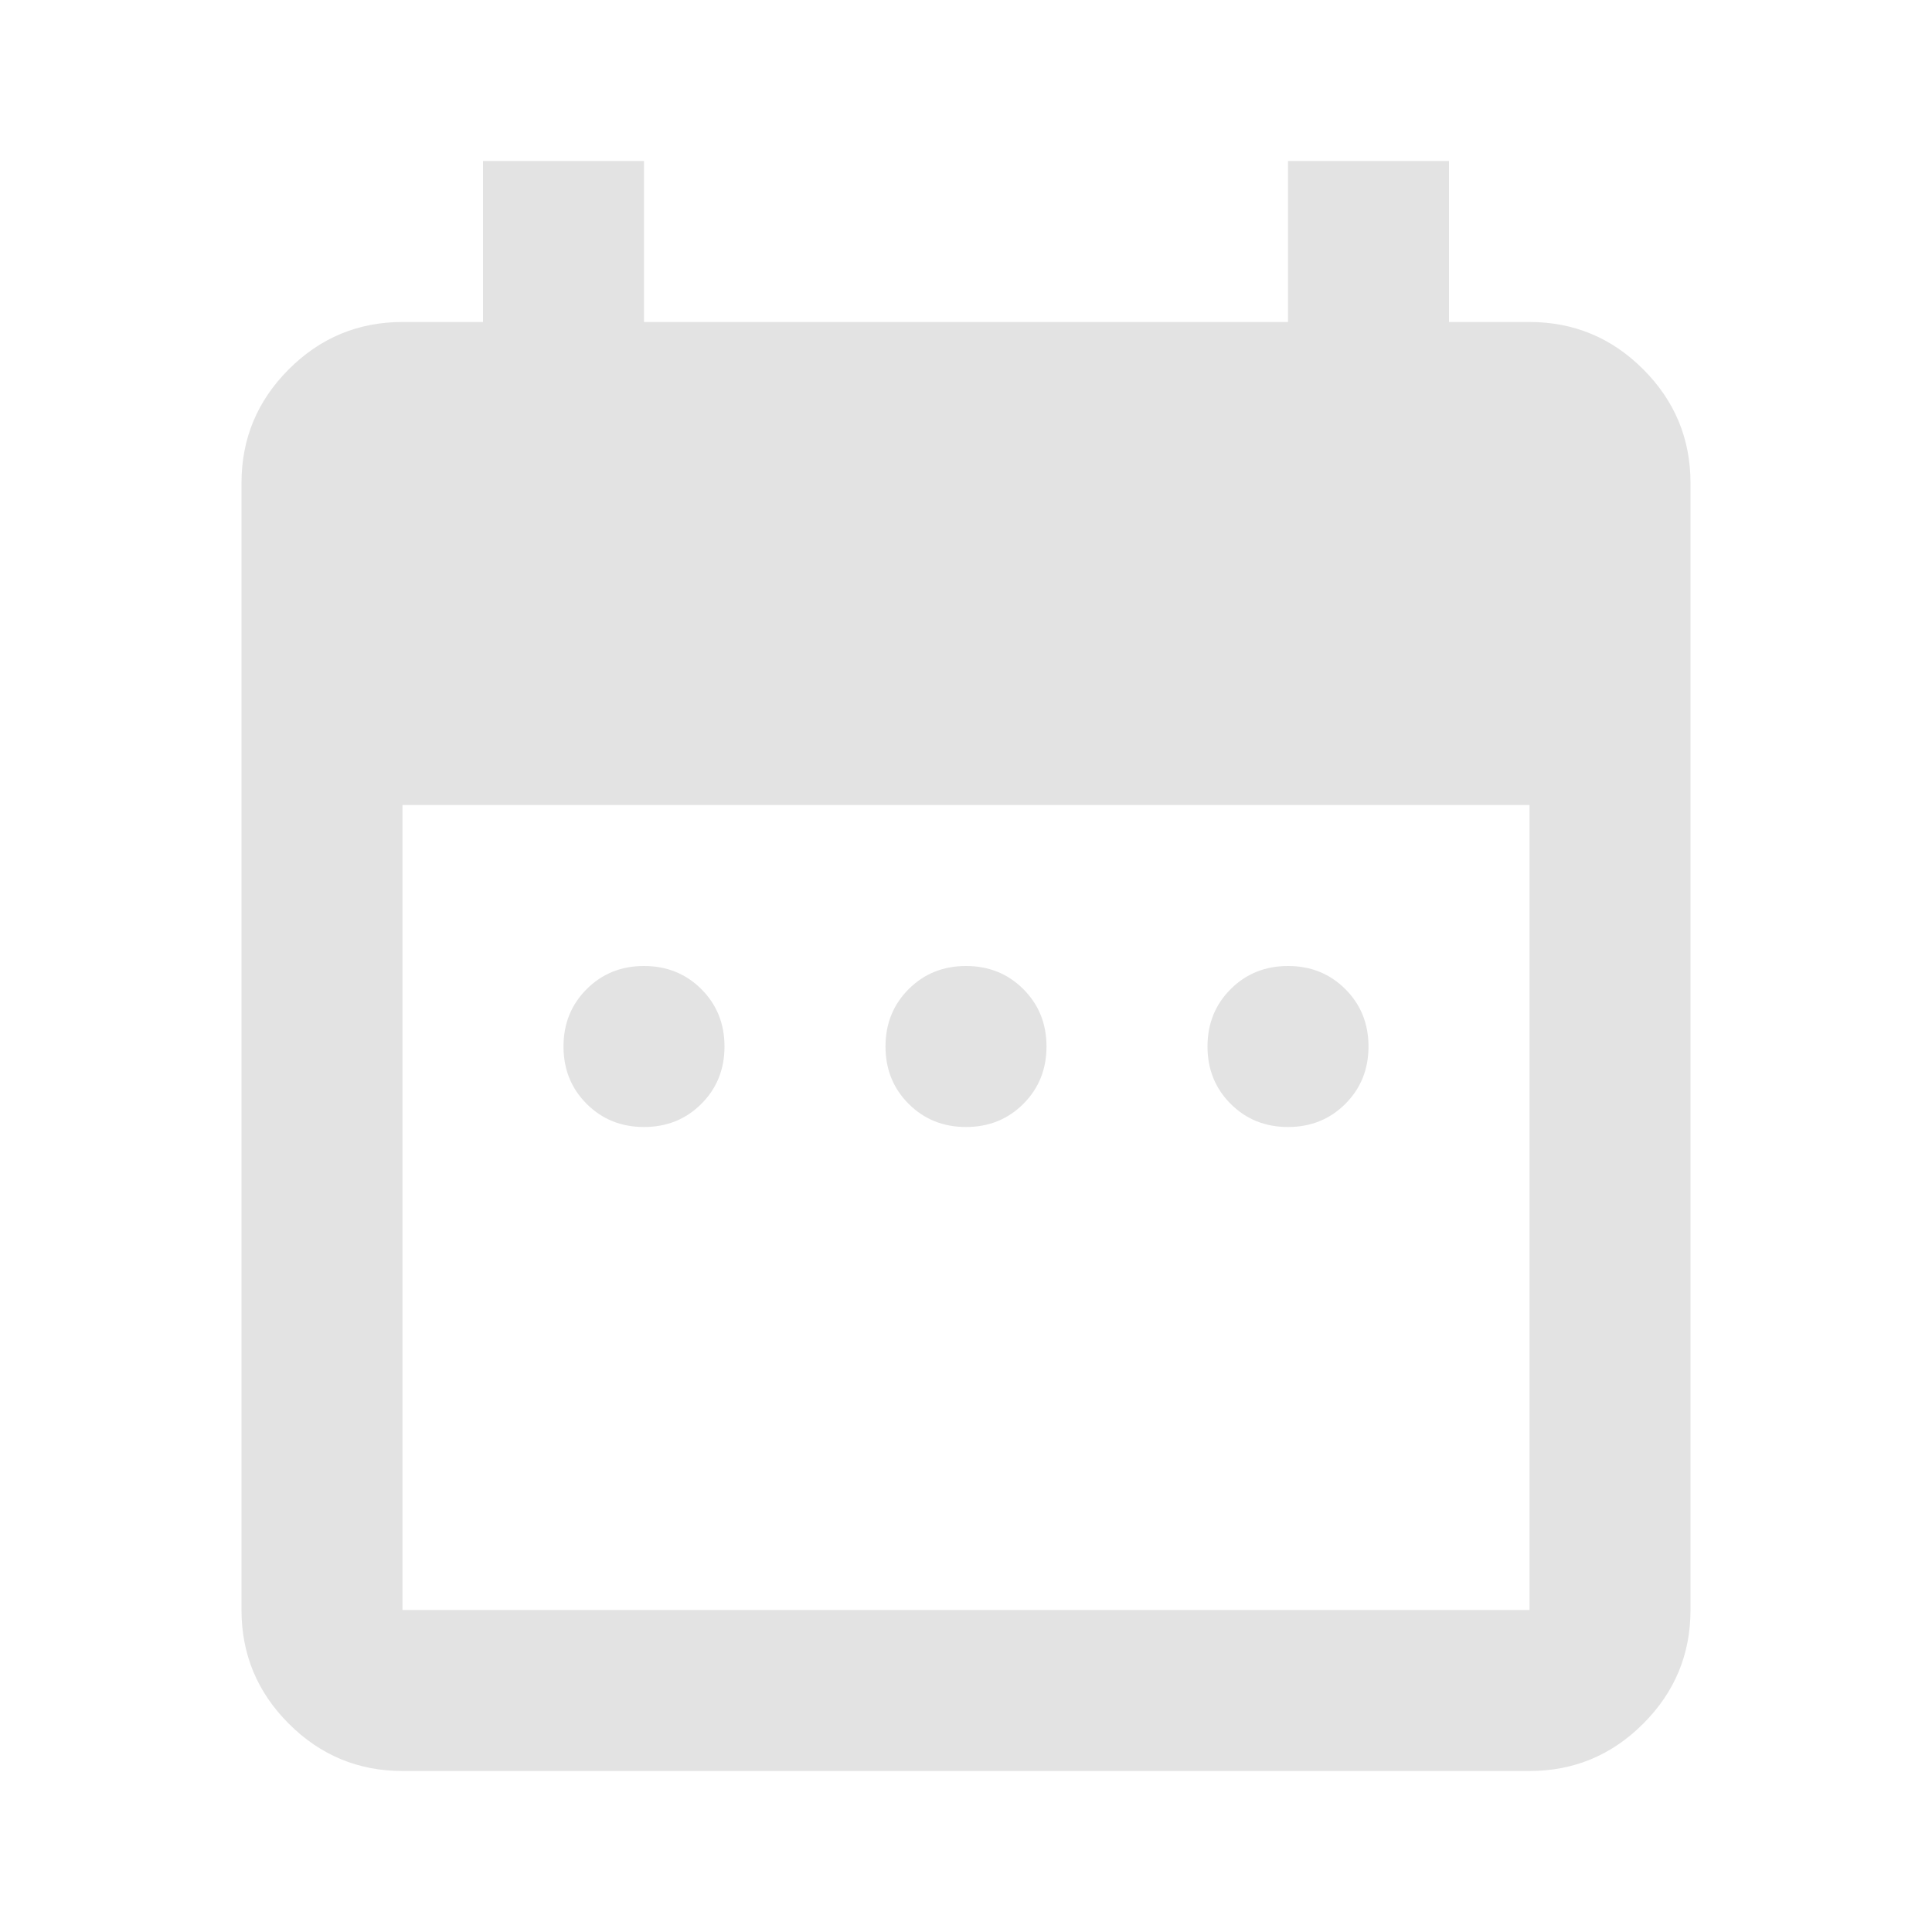
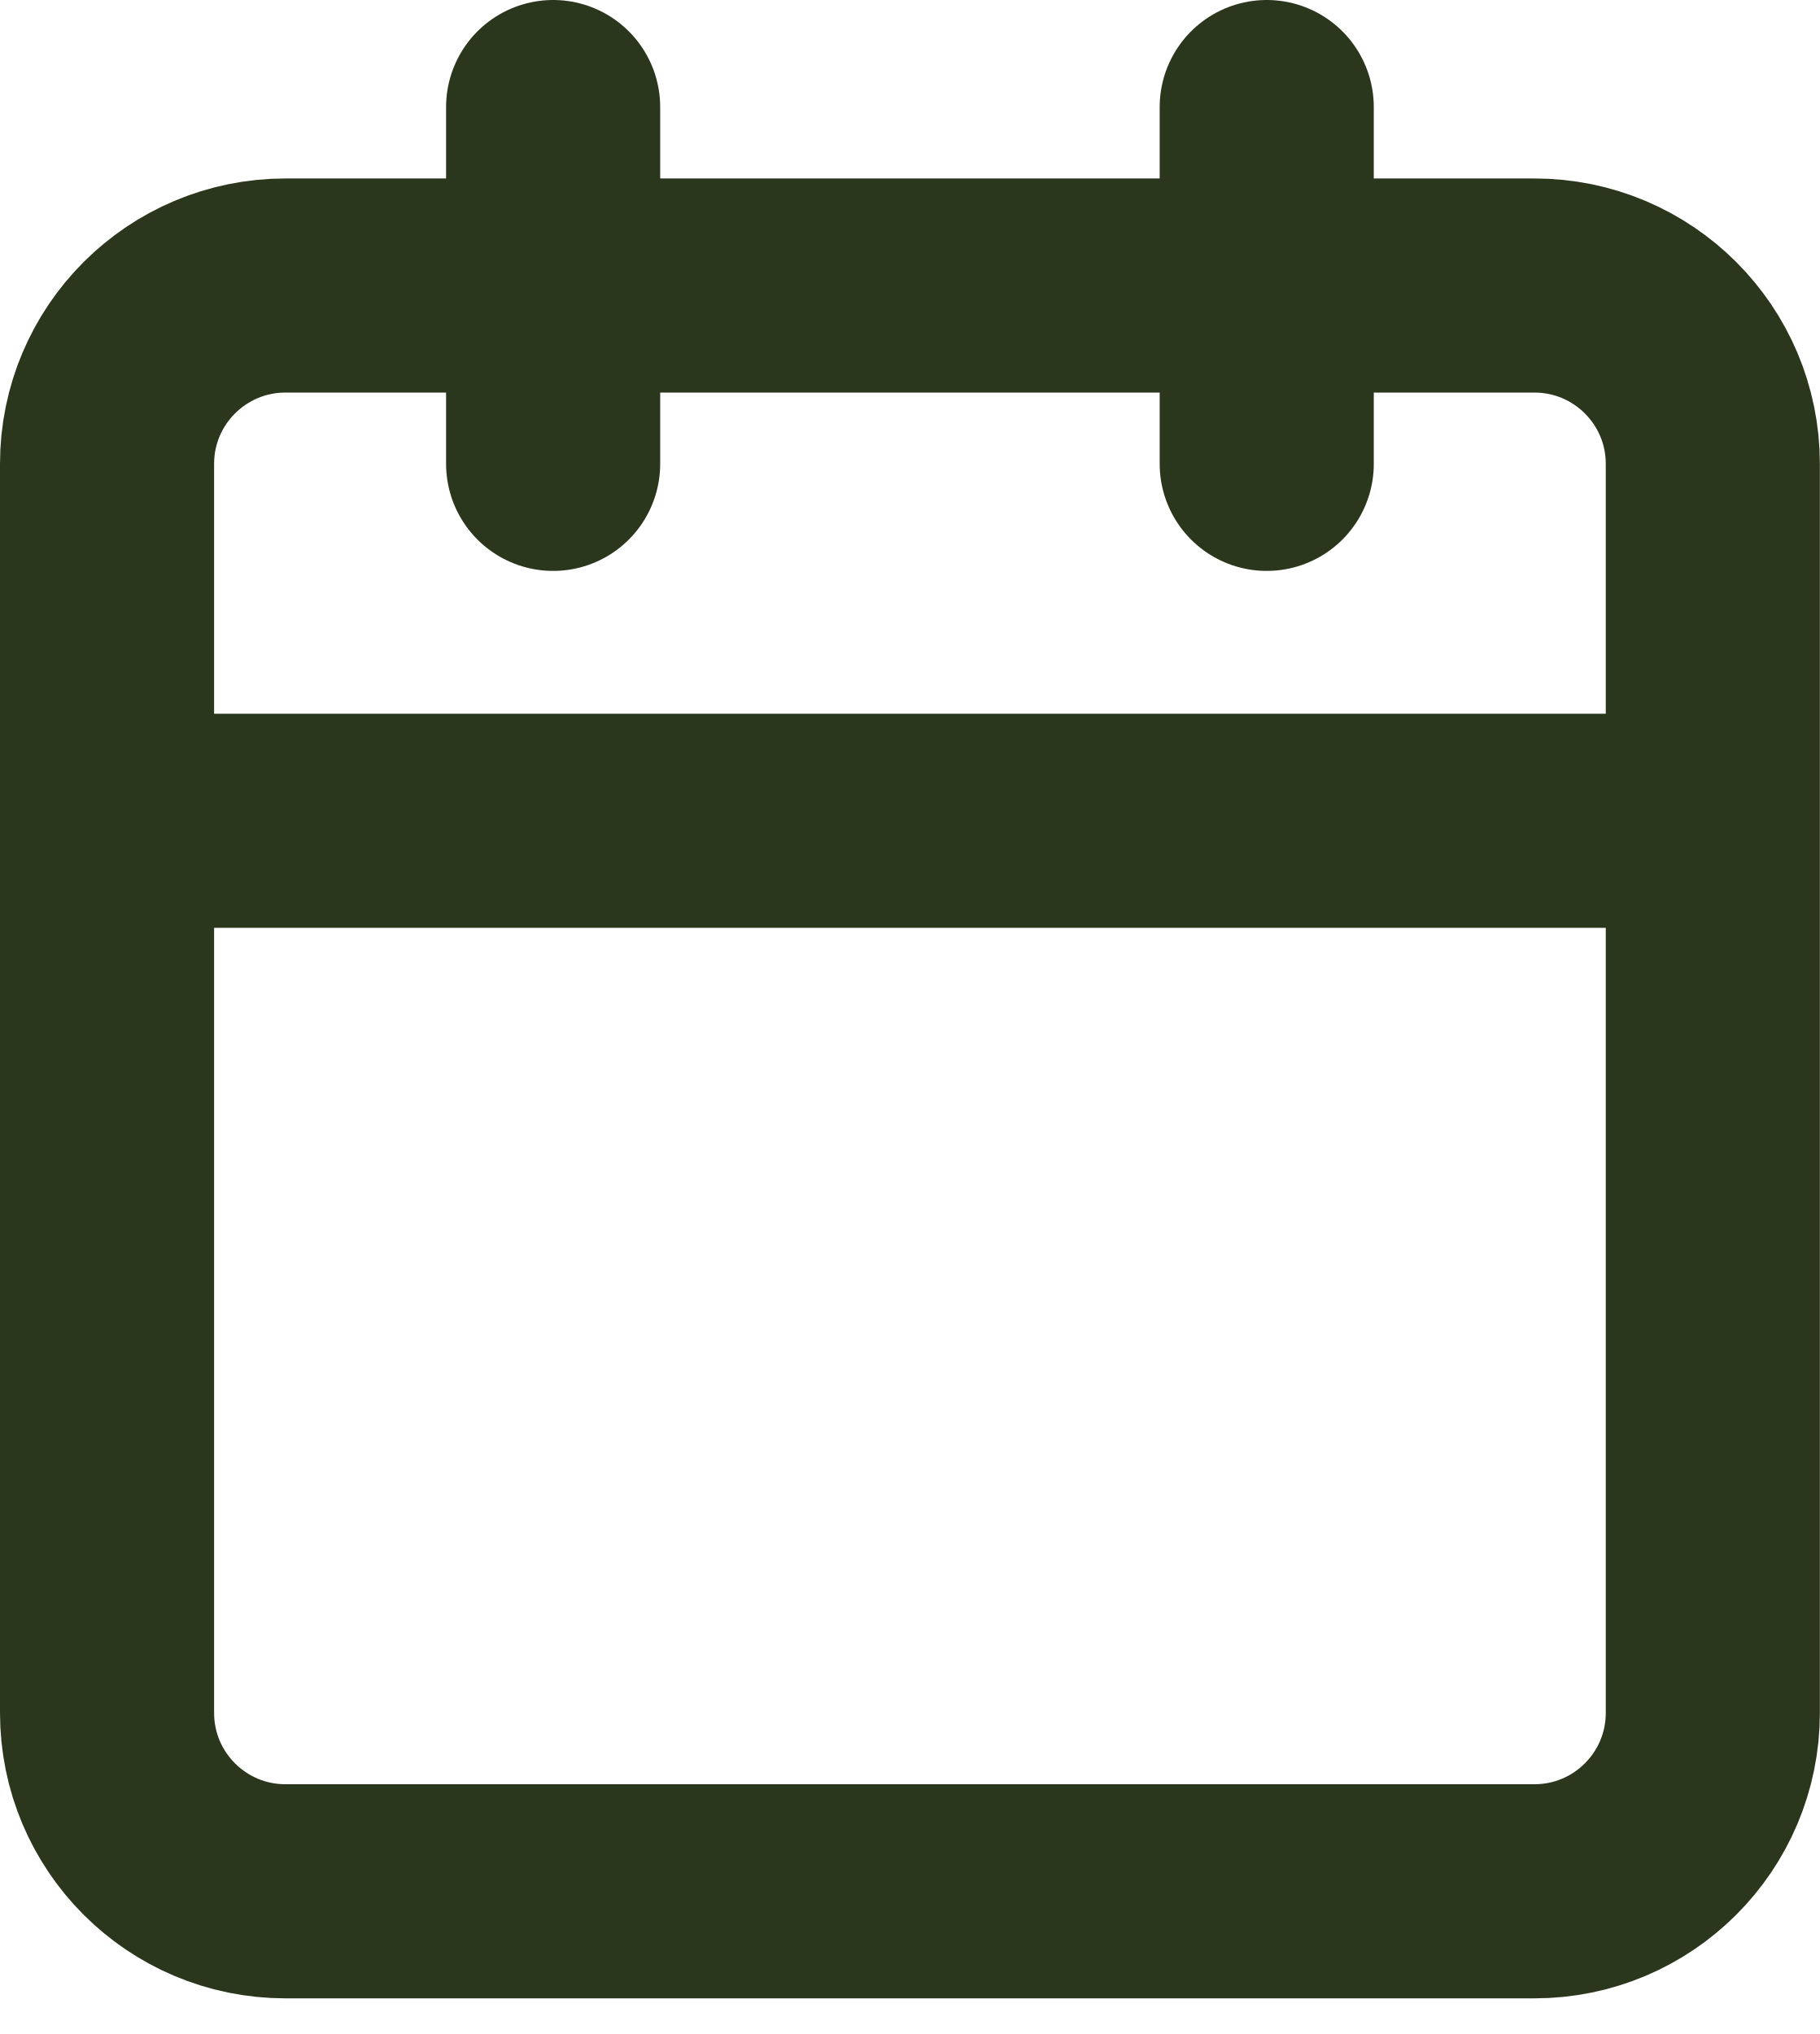
- <svg xmlns="http://www.w3.org/2000/svg" height="24px" viewBox="0 -960 960 960" width="24px" fill="#e3e3e3">
-   <path d="M320-400q-17 0-28.5-11.5T280-440q0-17 11.5-28.5T320-480q17 0 28.5 11.5T360-440q0 17-11.5 28.5T320-400Zm160 0q-17 0-28.5-11.5T440-440q0-17 11.5-28.5T480-480q17 0 28.5 11.5T520-440q0 17-11.5 28.5T480-400Zm160 0q-17 0-28.5-11.5T600-440q0-17 11.5-28.5T640-480q17 0 28.5 11.5T680-440q0 17-11.5 28.5T640-400ZM200-80q-33 0-56.5-23.5T120-160v-560q0-33 23.5-56.5T200-800h40v-80h80v80h320v-80h80v80h40q33 0 56.5 23.5T840-720v560q0 33-23.5 56.5T760-80H200Zm0-80h560v-400H200v400Z" />
+ <svg xmlns="http://www.w3.org/2000/svg" width="17" height="19" viewBox="0 0 17 19" fill="none">
+   <path d="M11.833 1V4.333M5.167 1V4.333M1 7.667H16M2.667 2.667H14.333C15.254 2.667 16 3.413 16 4.333V16C16 16.921 15.254 17.667 14.333 17.667H2.667C1.746 17.667 1 16.921 1 16V4.333C1 3.413 1.746 2.667 2.667 2.667Z" stroke="#142204" stroke-opacity="0.9" stroke-width="2" stroke-linecap="round" stroke-linejoin="round" />
</svg>
